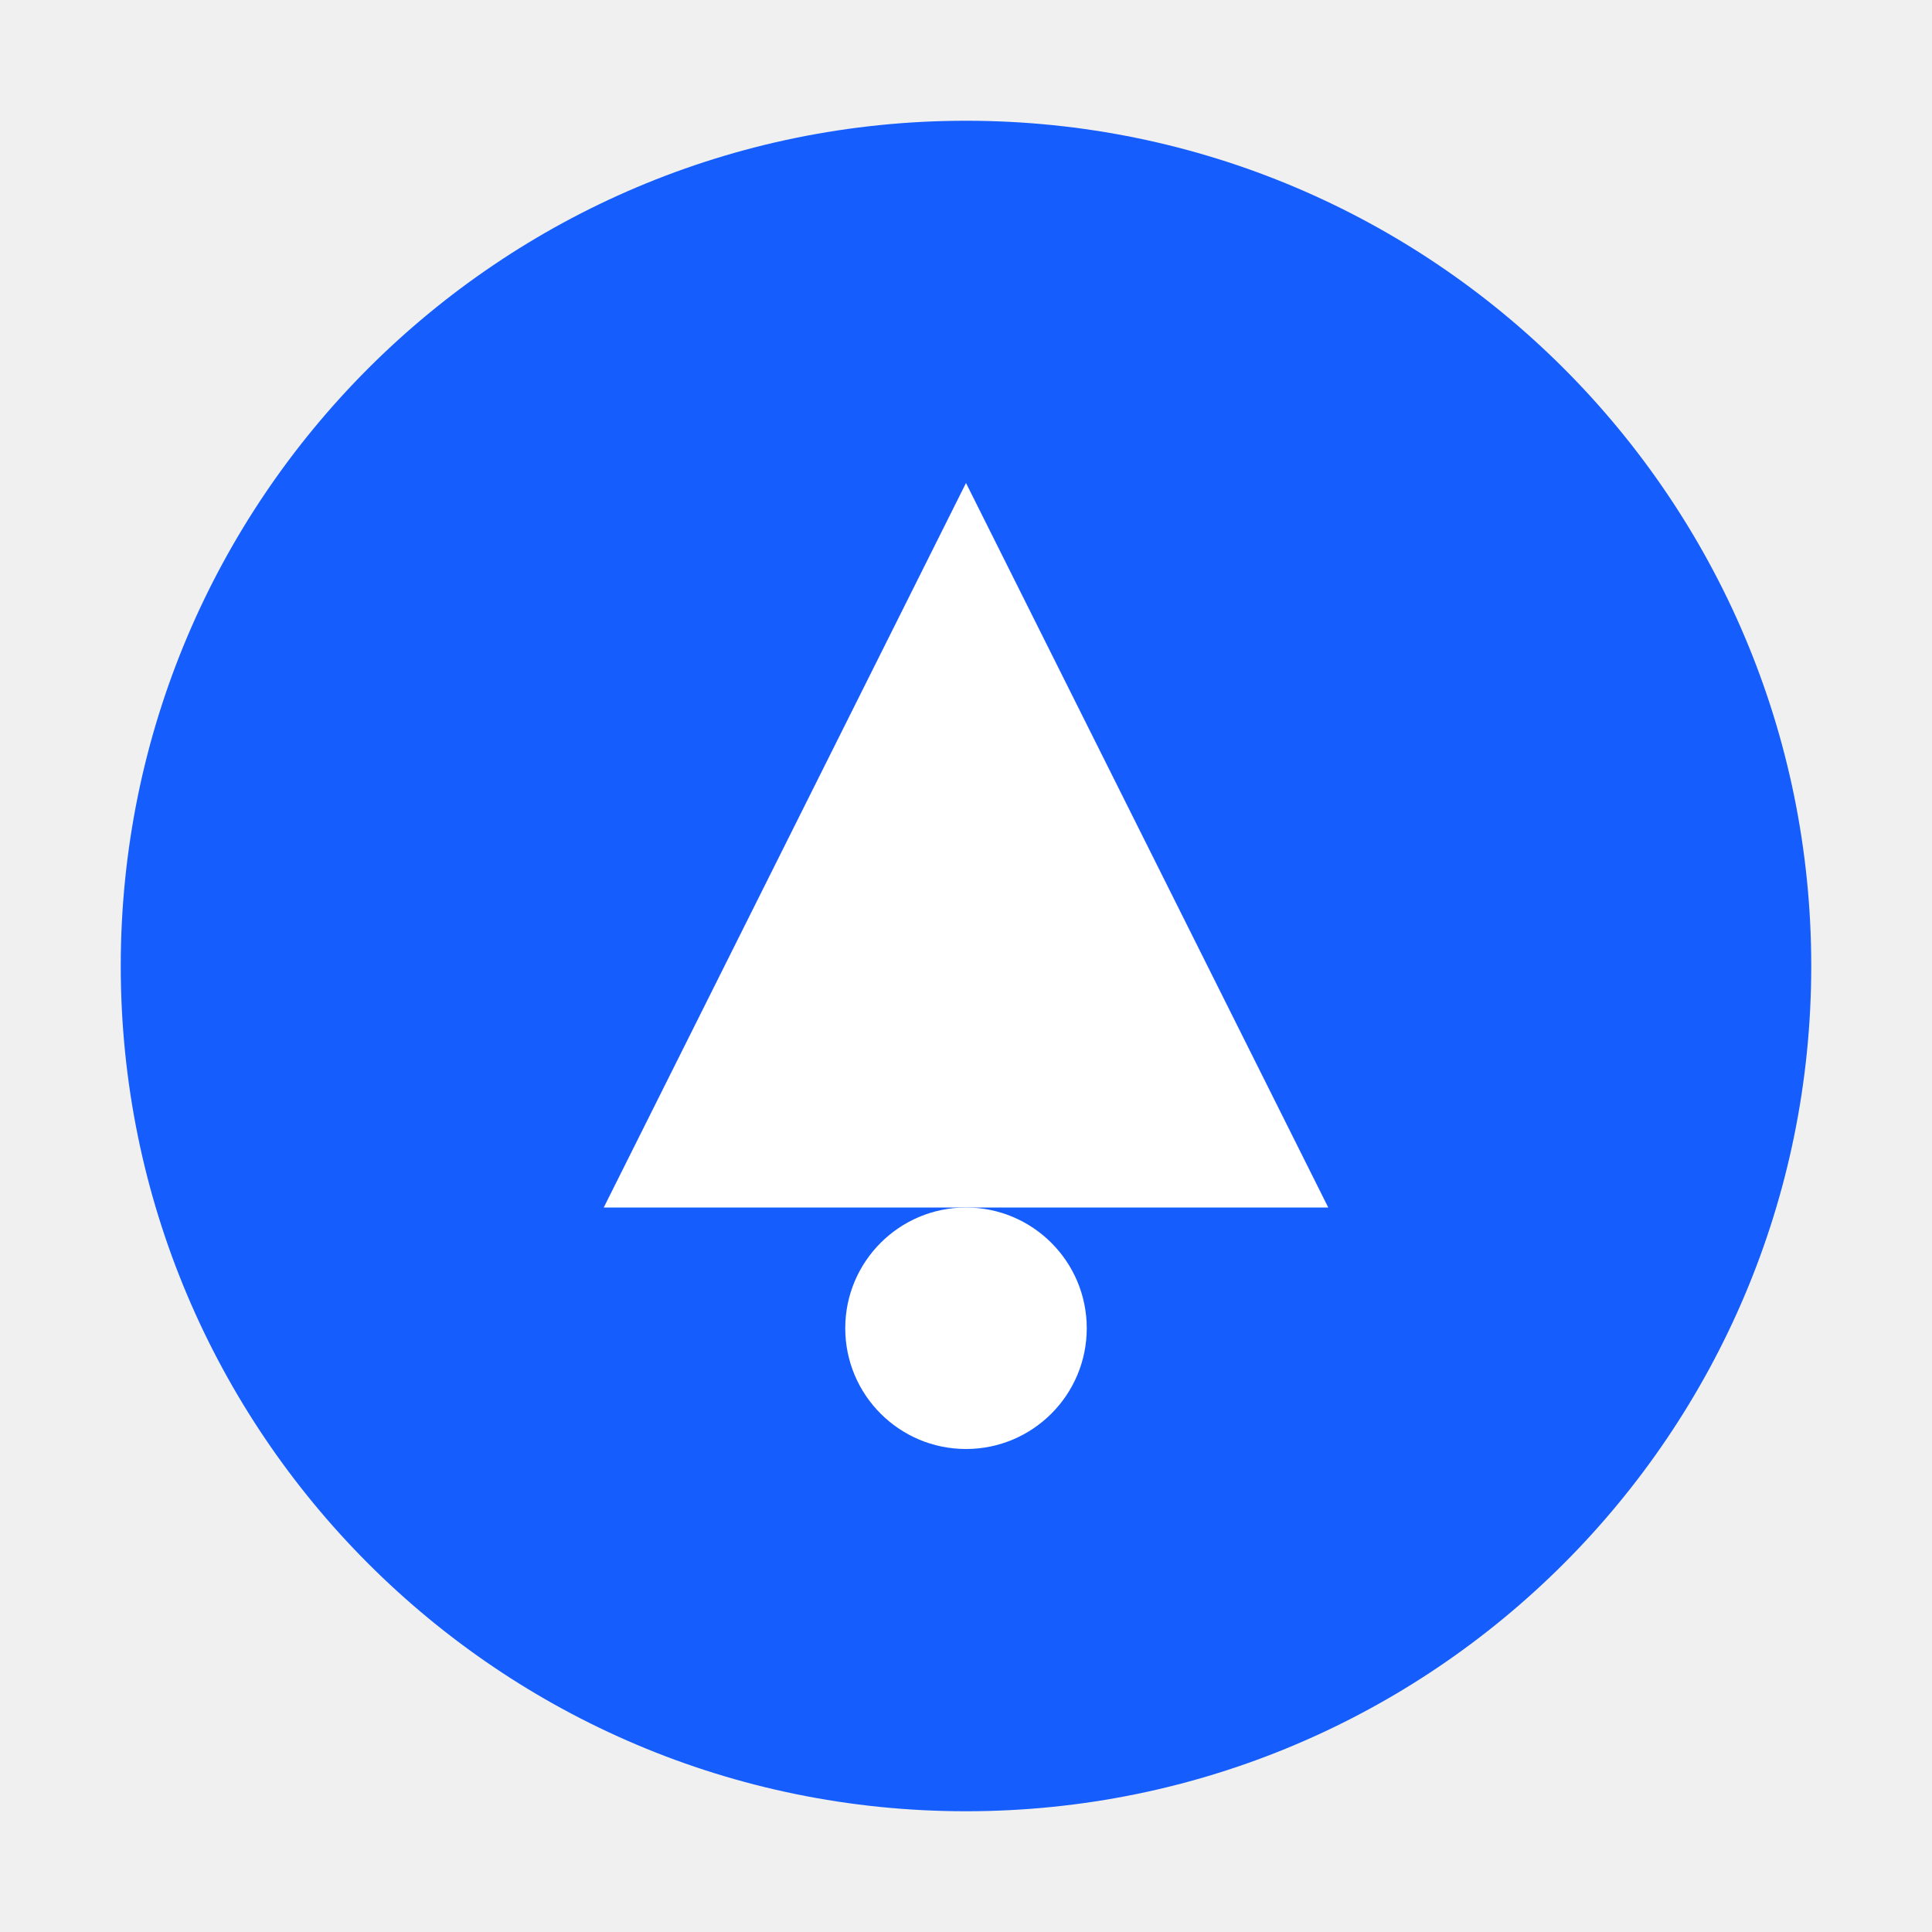
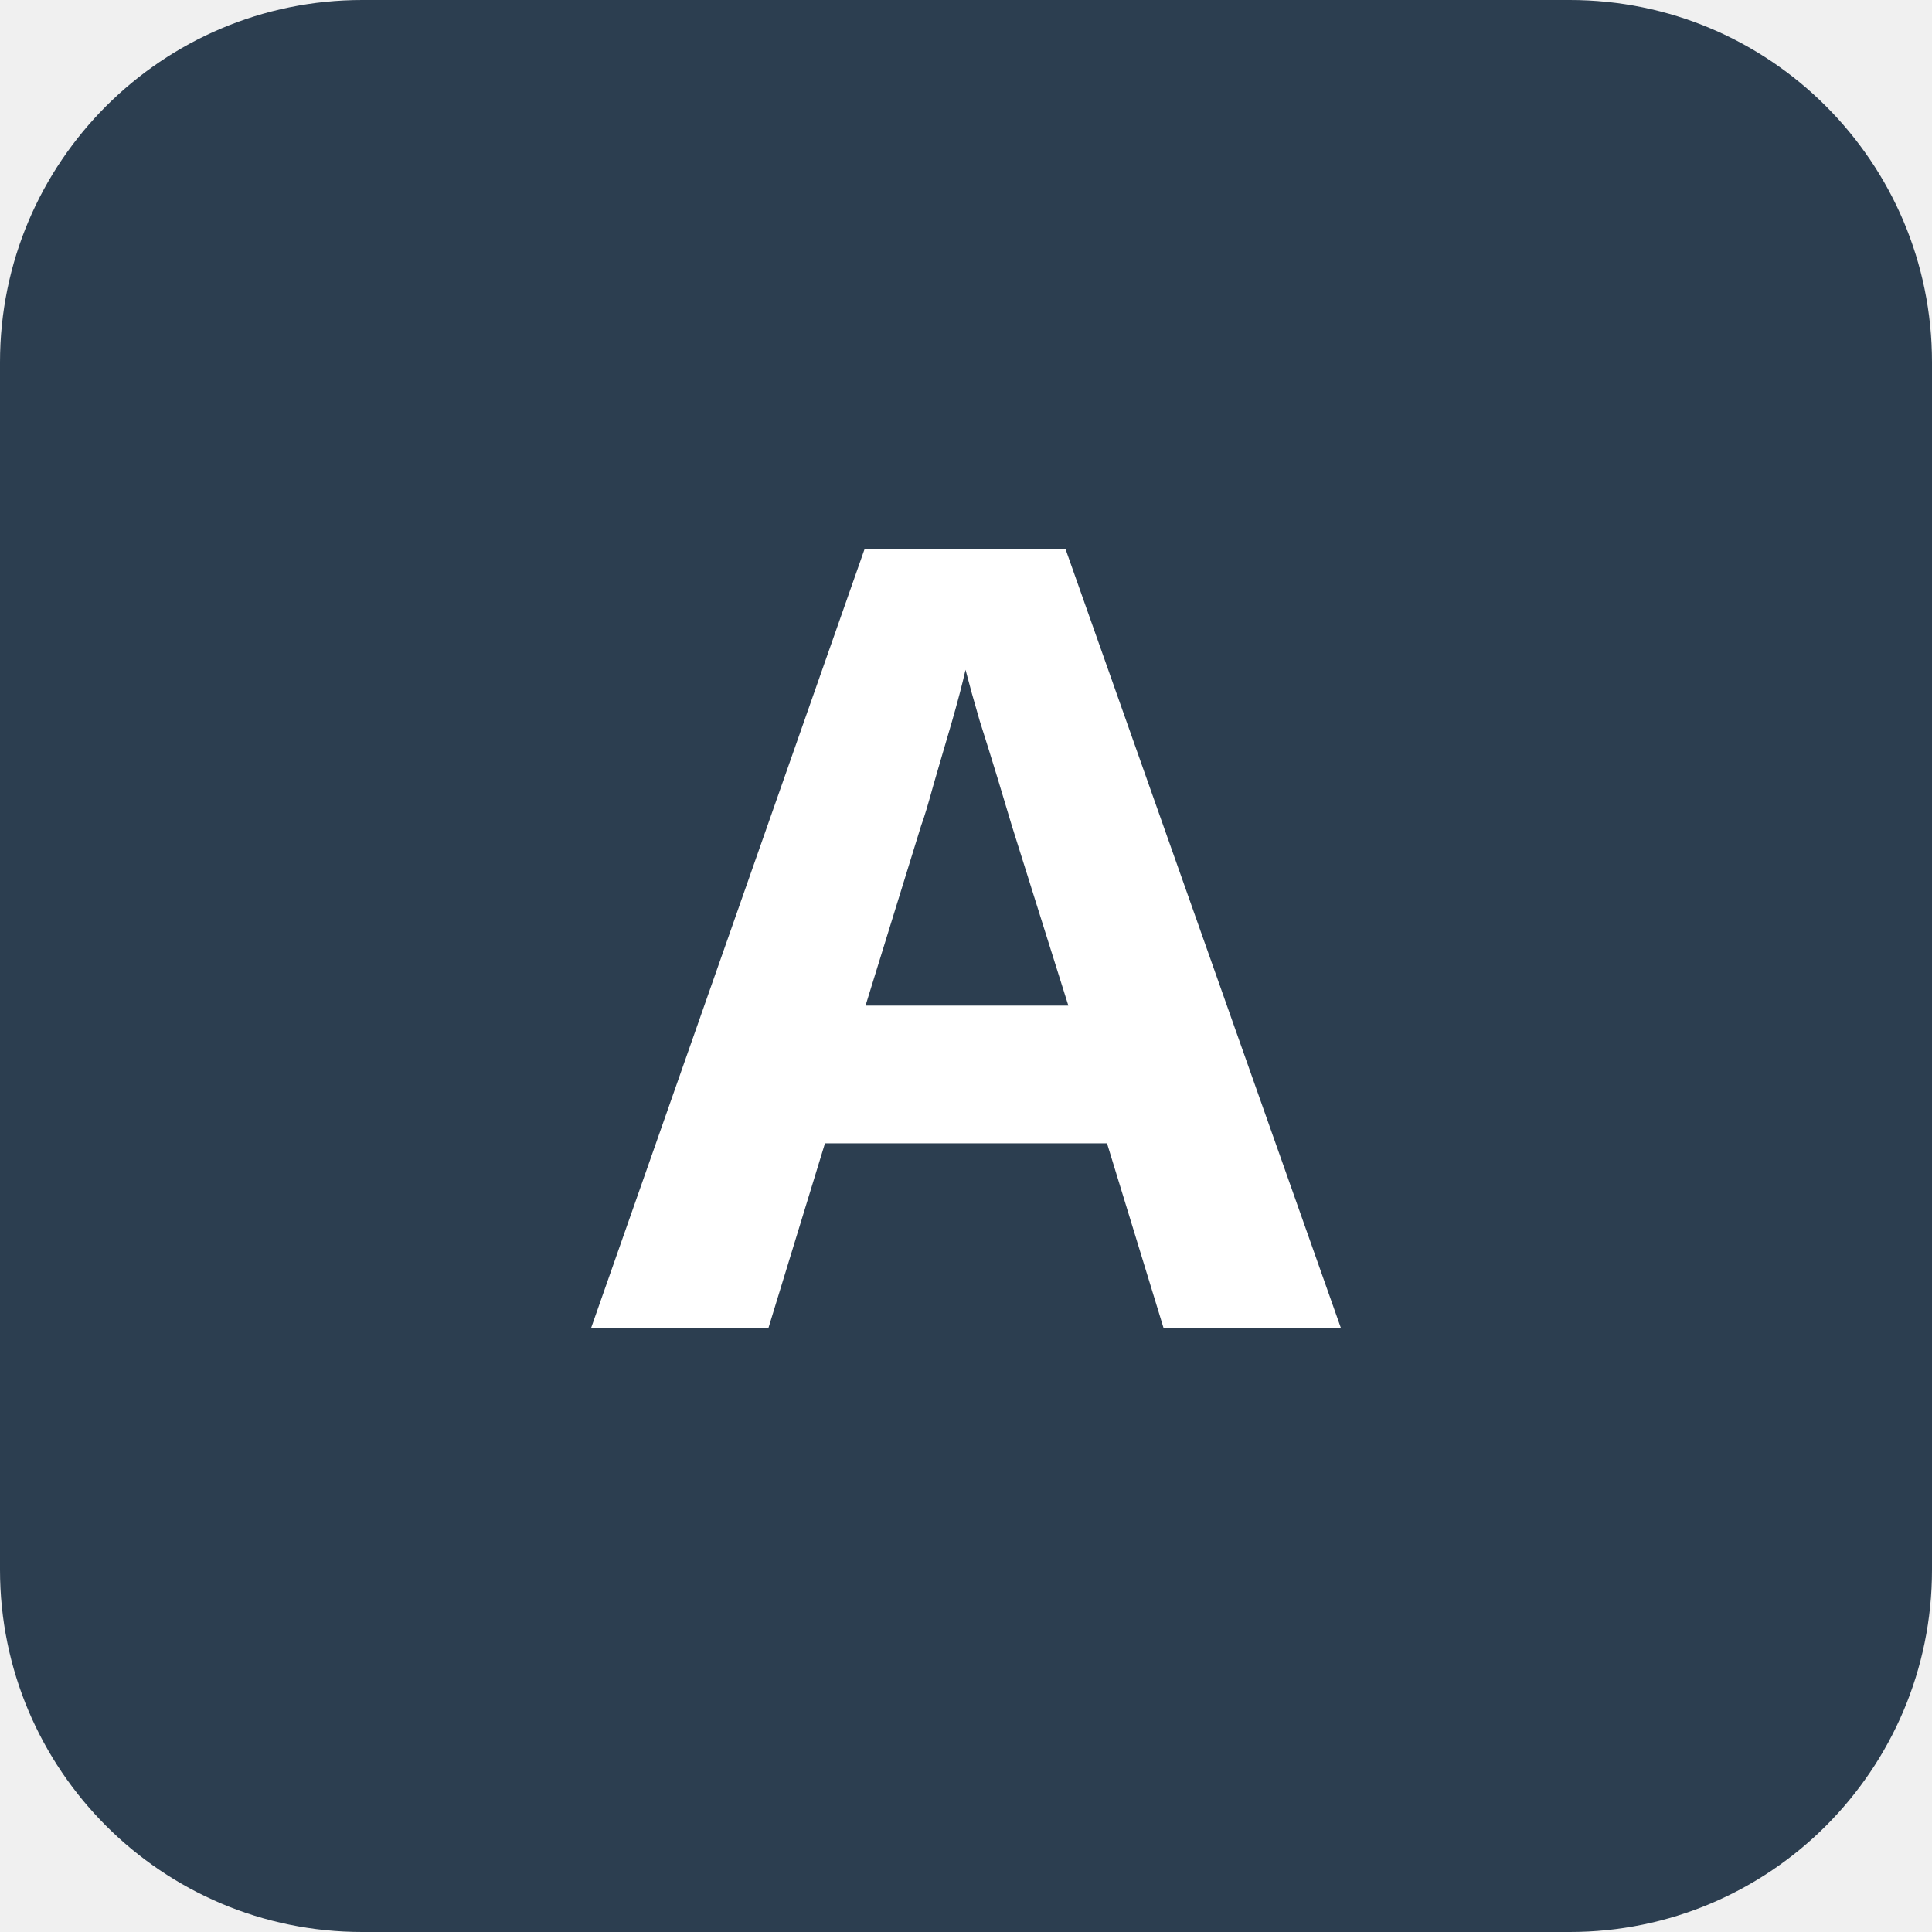
<svg xmlns="http://www.w3.org/2000/svg" width="32" height="32" viewBox="0 0 32 32" fill="none">
-   <circle cx="16" cy="16" r="14" fill="#155dfc" />
-   <path d="M16 8L22 20H10L16 8Z" fill="white" />
-   <circle cx="16" cy="22" r="2" fill="white" />
+   <rect width="32" height="32" rx="6" fill="#2c3e50" />
+   <text x="16" y="22" text-anchor="middle" fill="white" font-family="system-ui, sans-serif" font-weight="700" font-size="18">A</text>
</svg>
